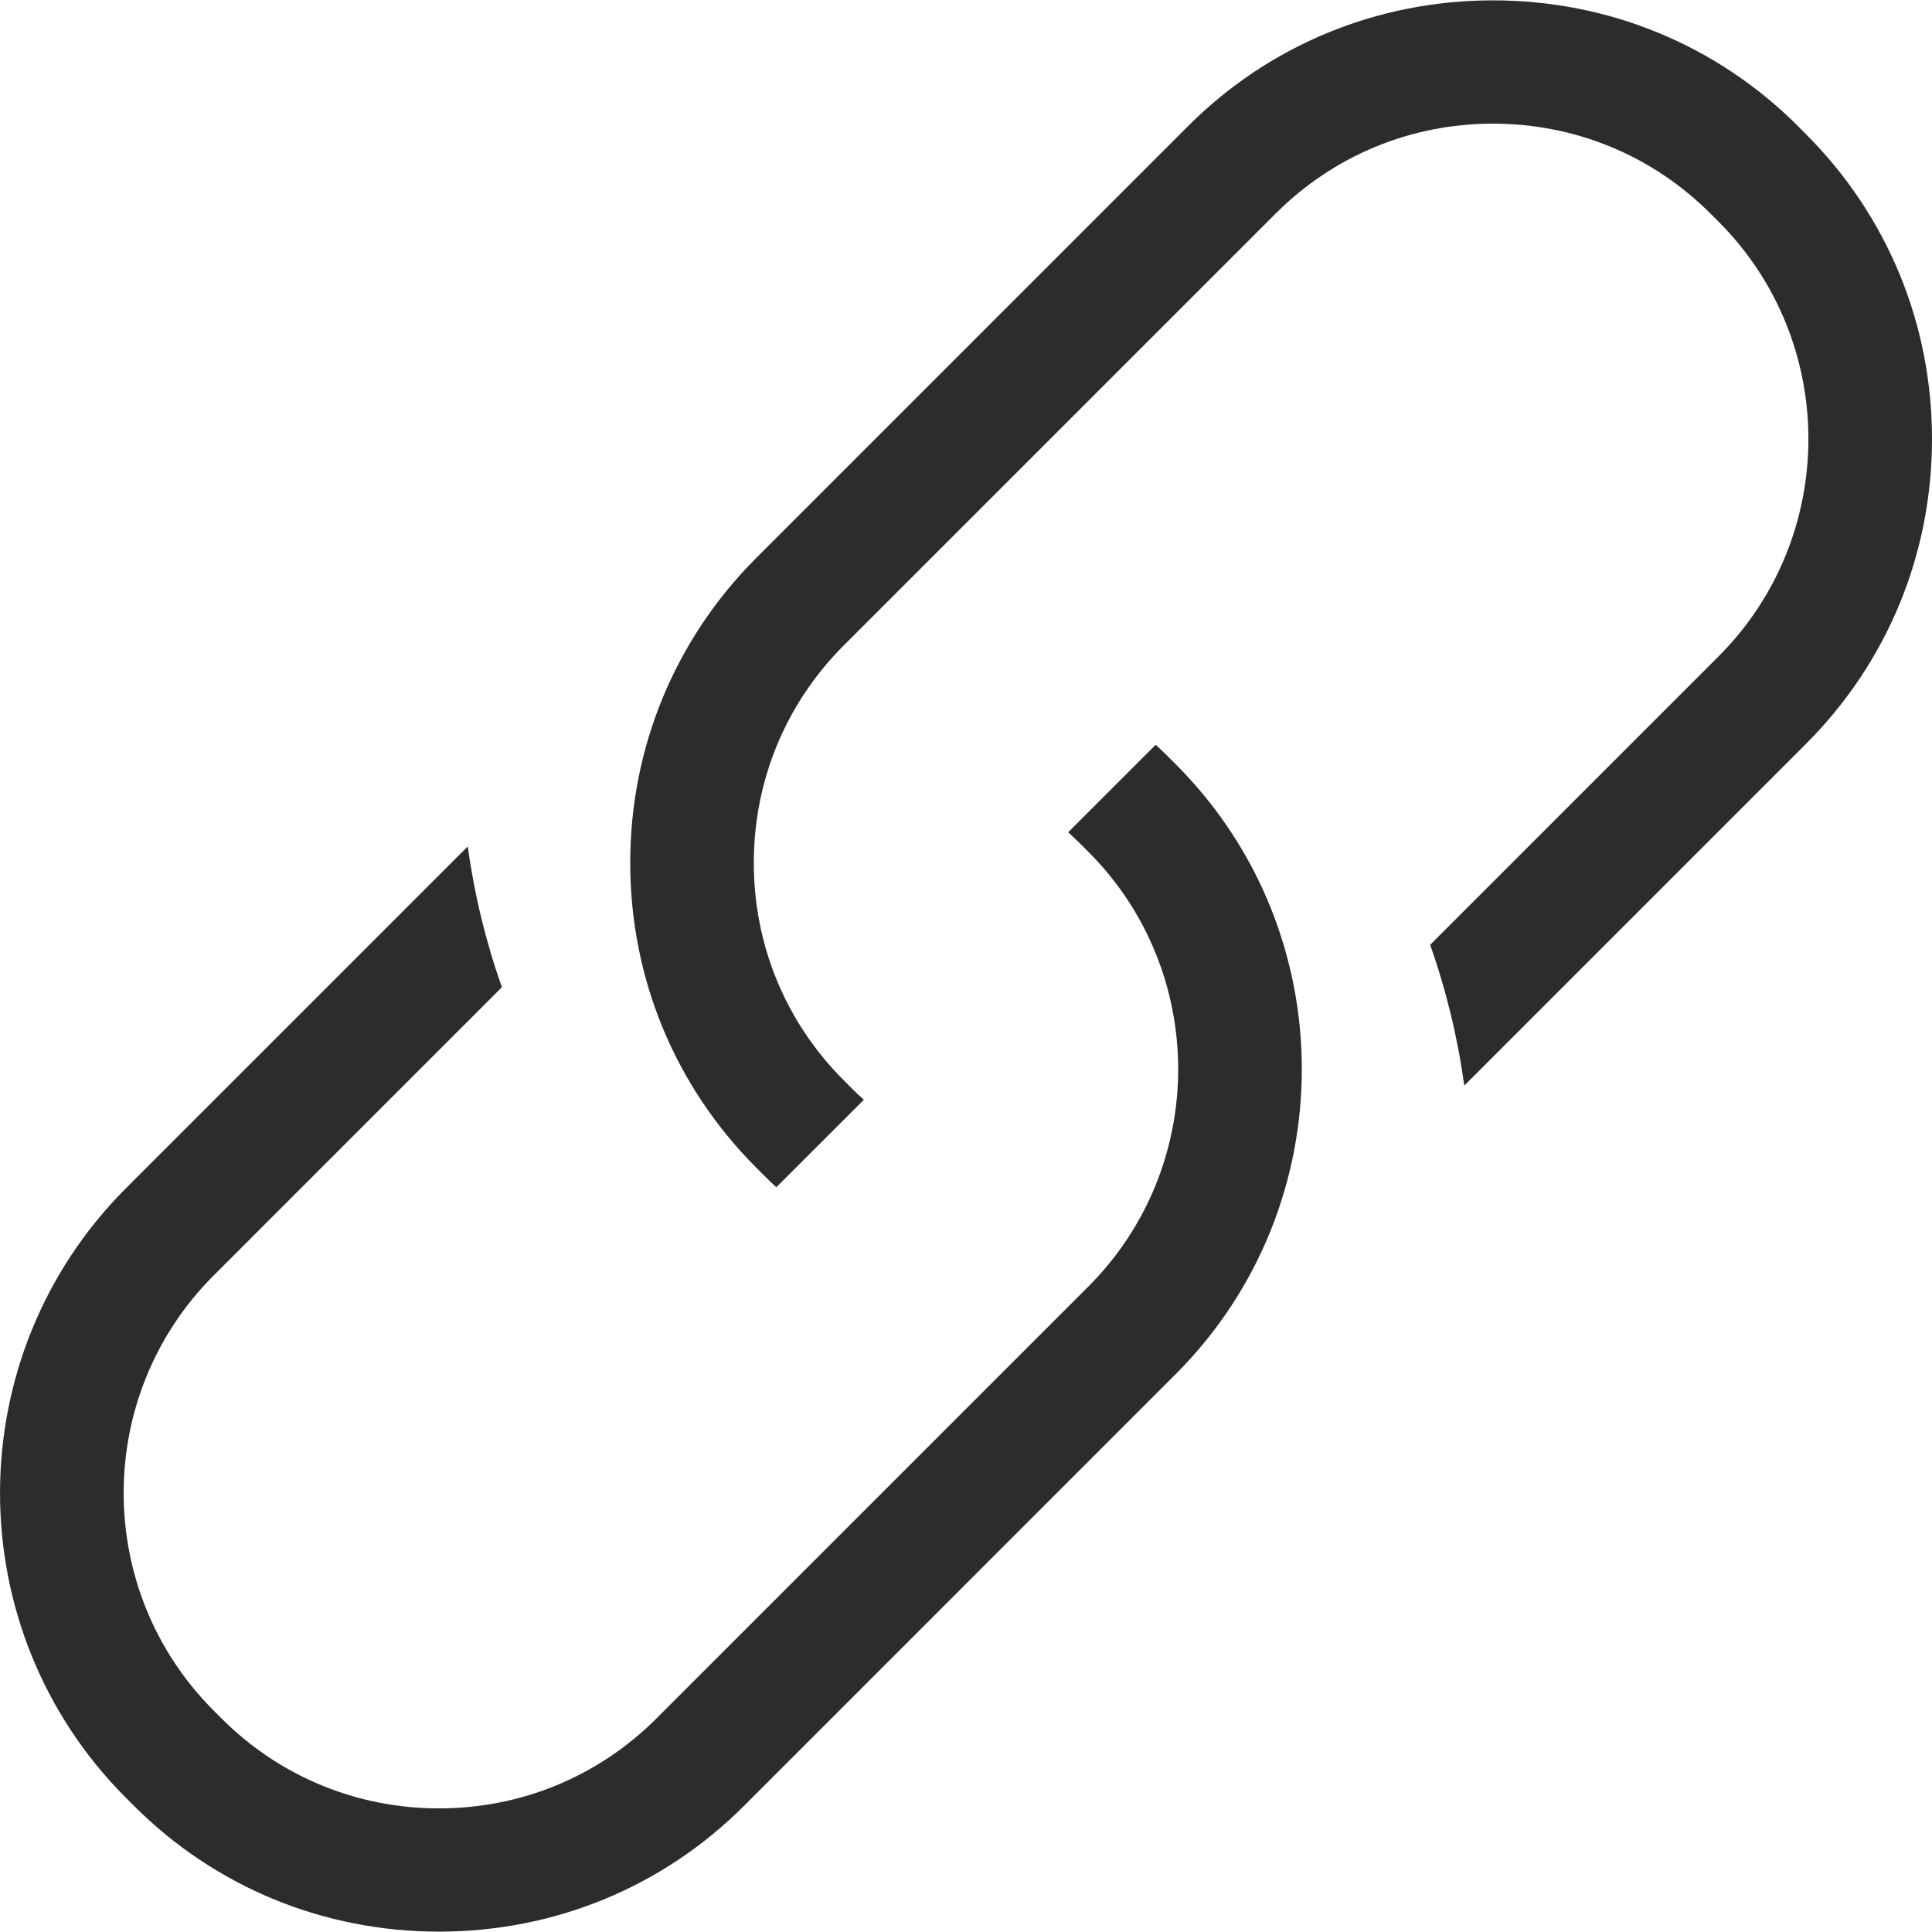
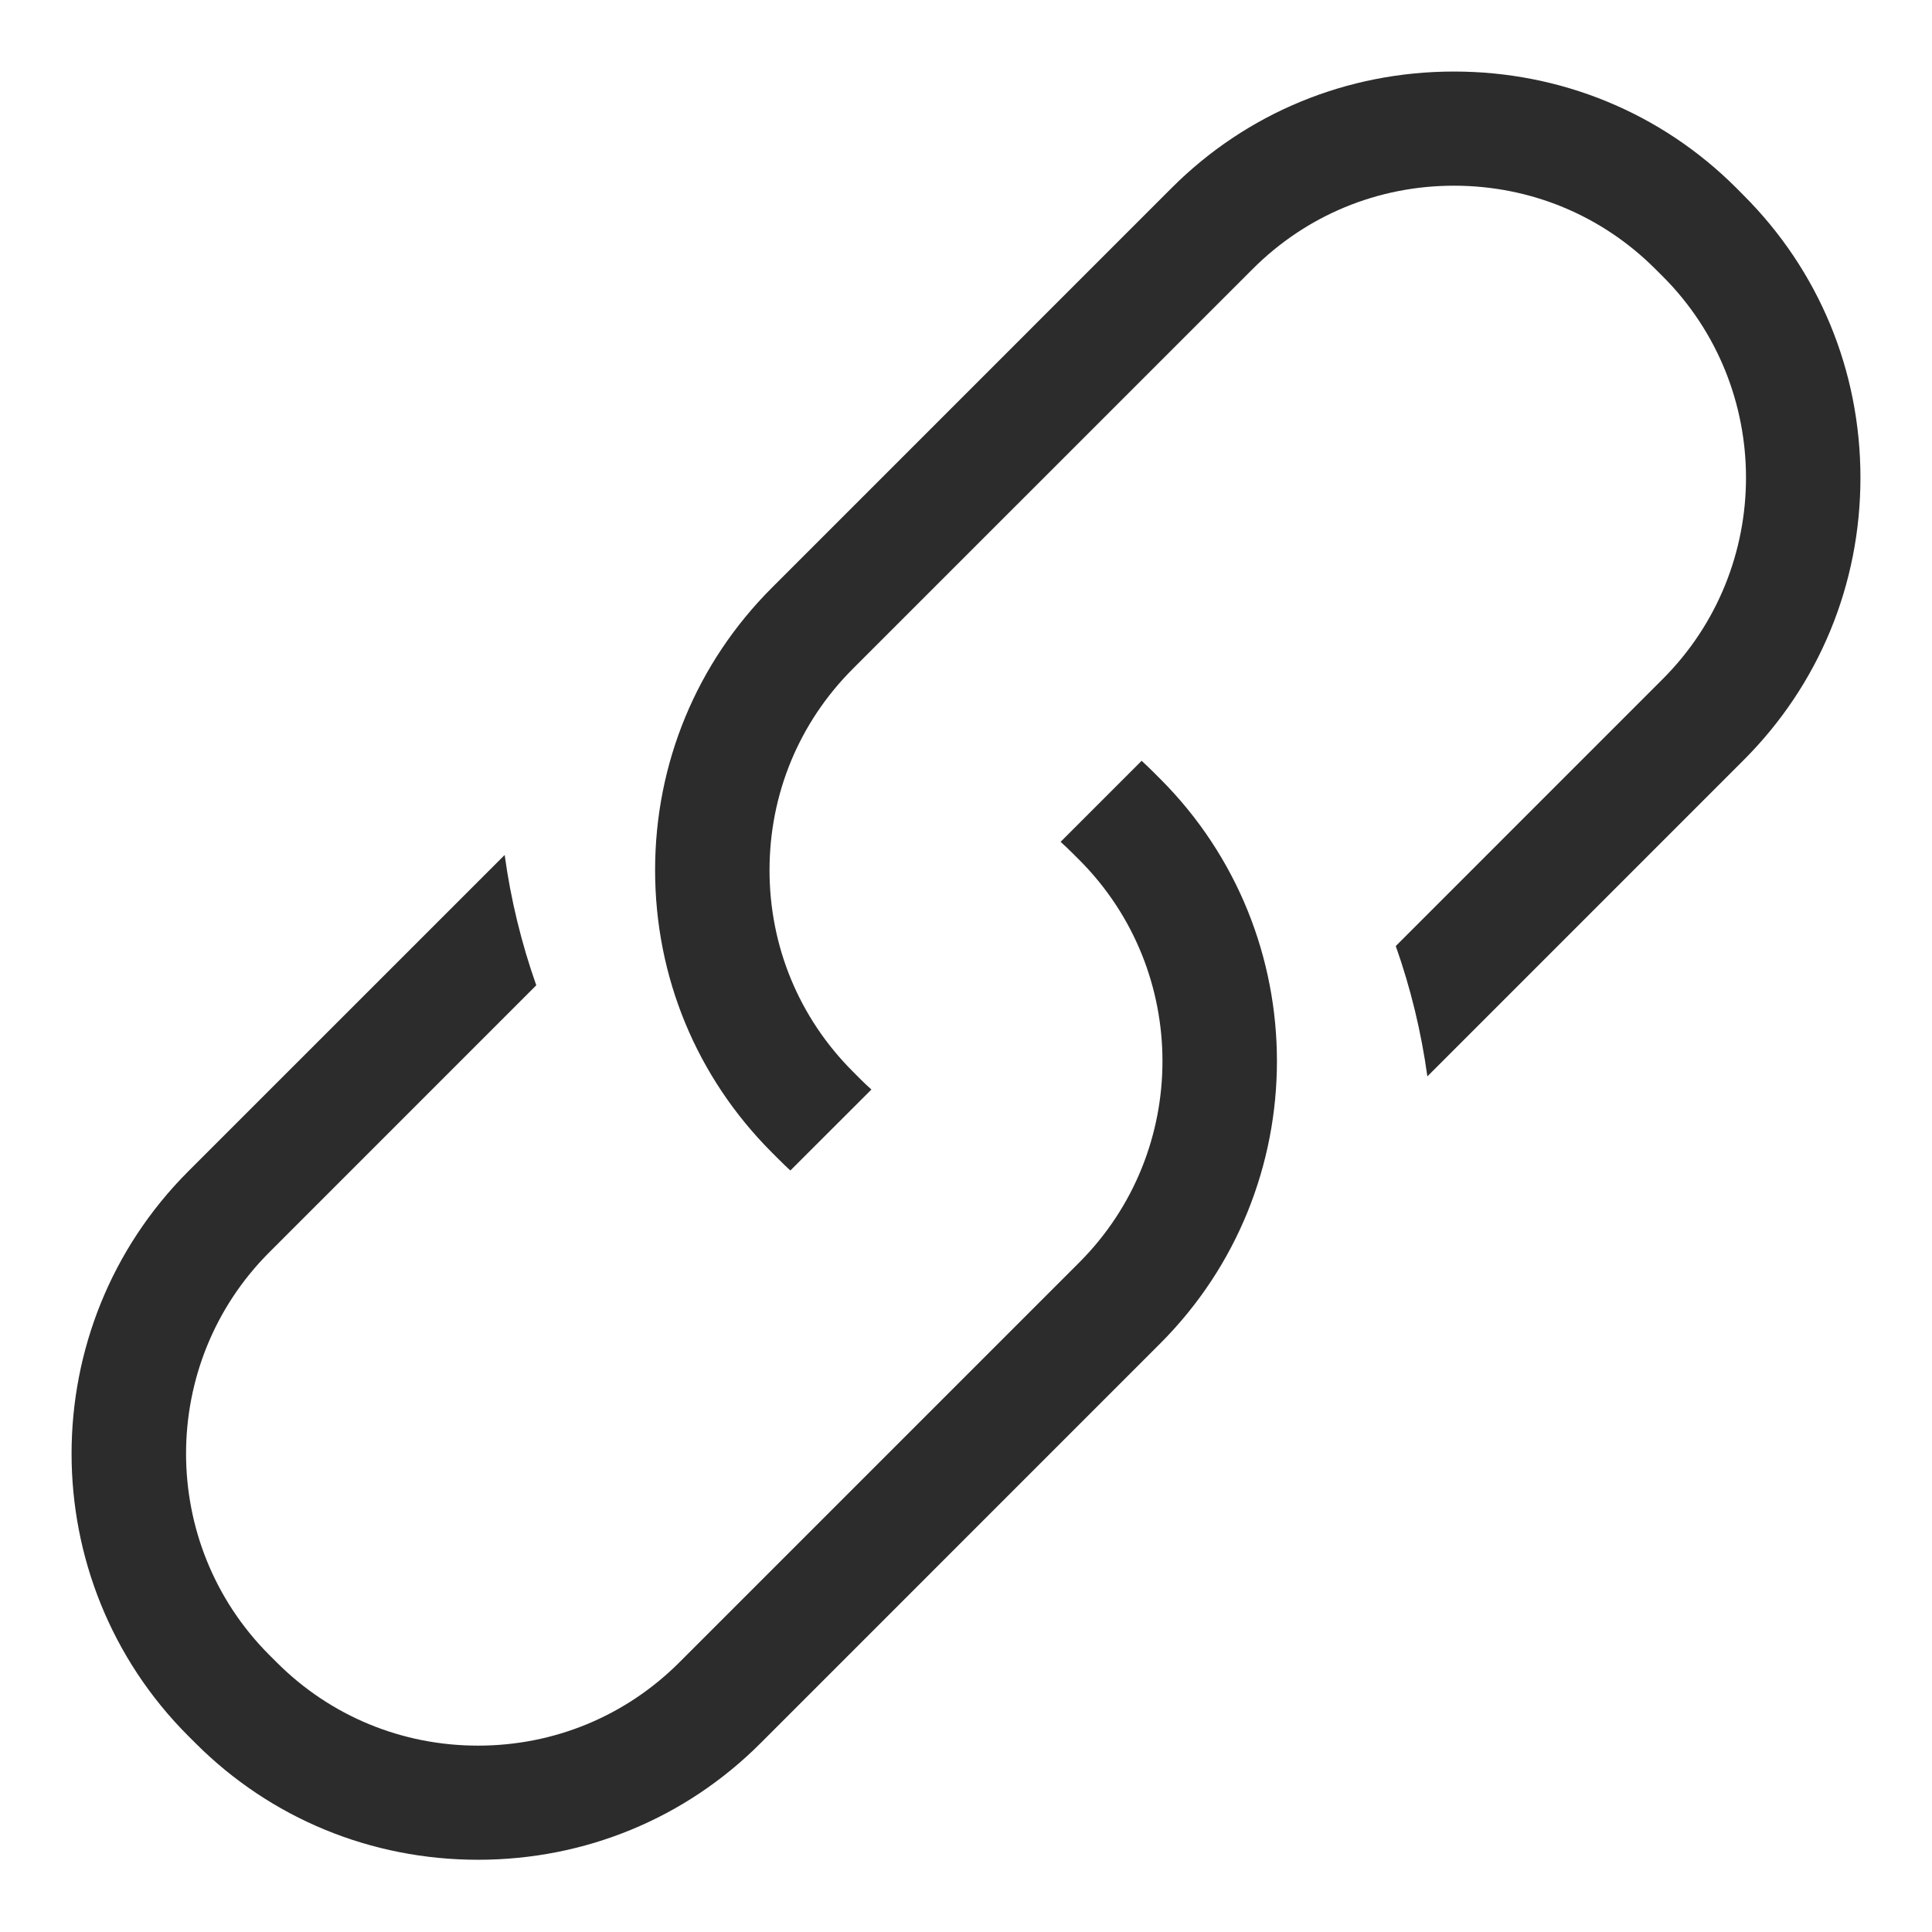
- <svg xmlns="http://www.w3.org/2000/svg" t="1791791927133" class="icon" viewBox="0 0 1024 1024" version="1.1" p-id="4941" width="200" height="200">
+ <svg xmlns="http://www.w3.org/2000/svg" t="1791791927133" class="icon" viewBox="-40.96 -40.76 1105.92 1105.52" version="1.1" p-id="4941" width="1105.92" height="1105.52">
  <path d="M232.676 1023.81c-61.231 0-118.632-23.666-161.621-66.636l-4.229-4.21c-89.088-89.126-89.088-234.117 0-323.243l181.096-181.077c3.47 25.372 9.557 50.423 18.091 74.6l-152.823 152.841c-63.526 63.545-63.526 166.931 0 230.495l4.267 4.267c30.72 30.72 71.642 47.635 115.219 47.635s84.518-16.934 115.257-47.673l228.883-228.883c63.526-63.545 63.526-166.95 0-230.495l-4.267-4.248c-2.067-2.067-4.191-4.077-6.409-6.049l46.402-46.402c2.181 2.01 4.305 4.039 6.372 6.106l4.267 4.248c89.088 89.088 89.069 234.079-0.019 323.205L394.297 957.175C351.327 1000.145 293.926 1023.81 232.676 1023.81zM411.458 629.267c-2.181-2.029-4.305-4.058-6.353-6.106l-4.248-4.248c-43.084-43.103-66.825-100.485-66.825-161.602 0-61.118 23.742-118.5 66.825-161.602l228.864-228.883C672.673 23.855 730.074 0.19 791.324 0.19c61.25 0 118.651 23.666 161.621 66.636l4.172 4.21C1000.258 114.138 1024 171.558 1024 232.676c0 61.118-23.723 118.519-66.825 161.621l-181.077 181.096c-3.489-25.41-9.557-50.479-18.091-74.619l152.823-152.841c63.545-63.545 63.545-166.95 0-230.495l-4.286-4.267c-30.72-30.72-71.642-47.635-115.219-47.635-43.558 0-84.499 16.934-115.238 47.692l-228.883 228.864c-30.739 30.739-47.673 71.68-47.673 115.257 0 43.577 16.934 84.518 47.673 115.238l4.229 4.248c2.029 2.048 4.172 4.077 6.428 6.068L411.458 629.267z" fill="#2c2c2c" p-id="4942" />
</svg>
